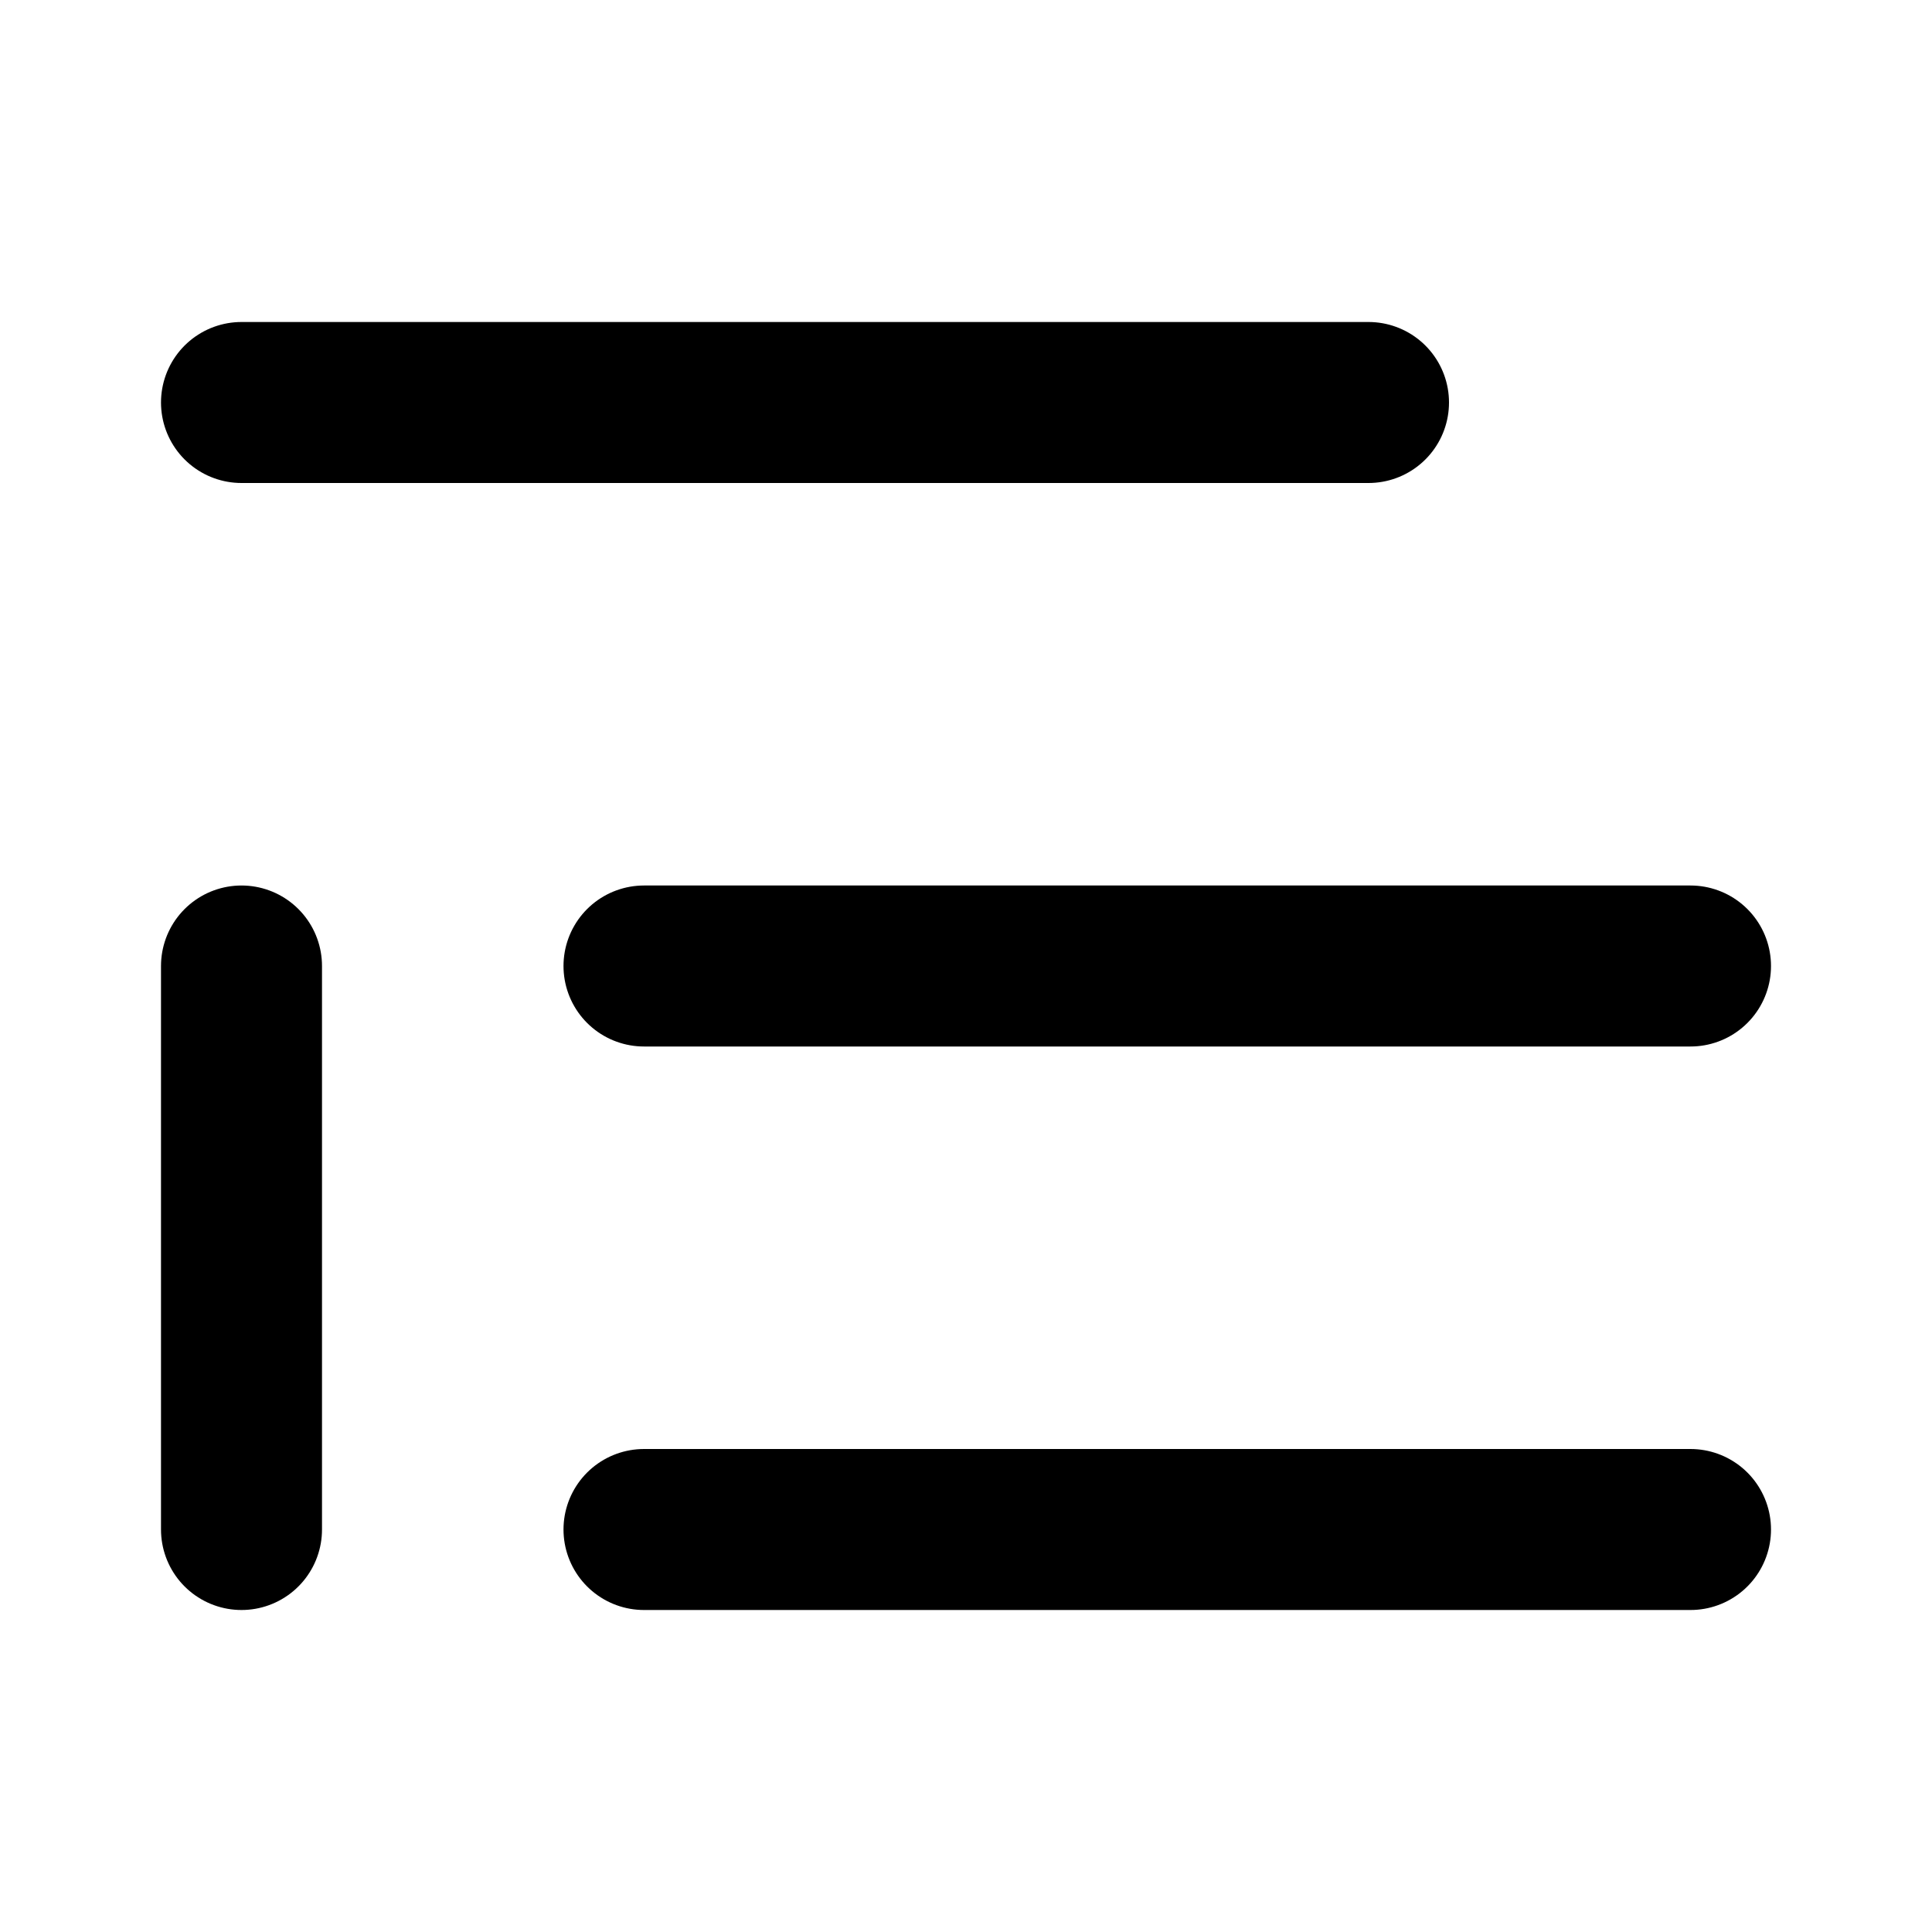
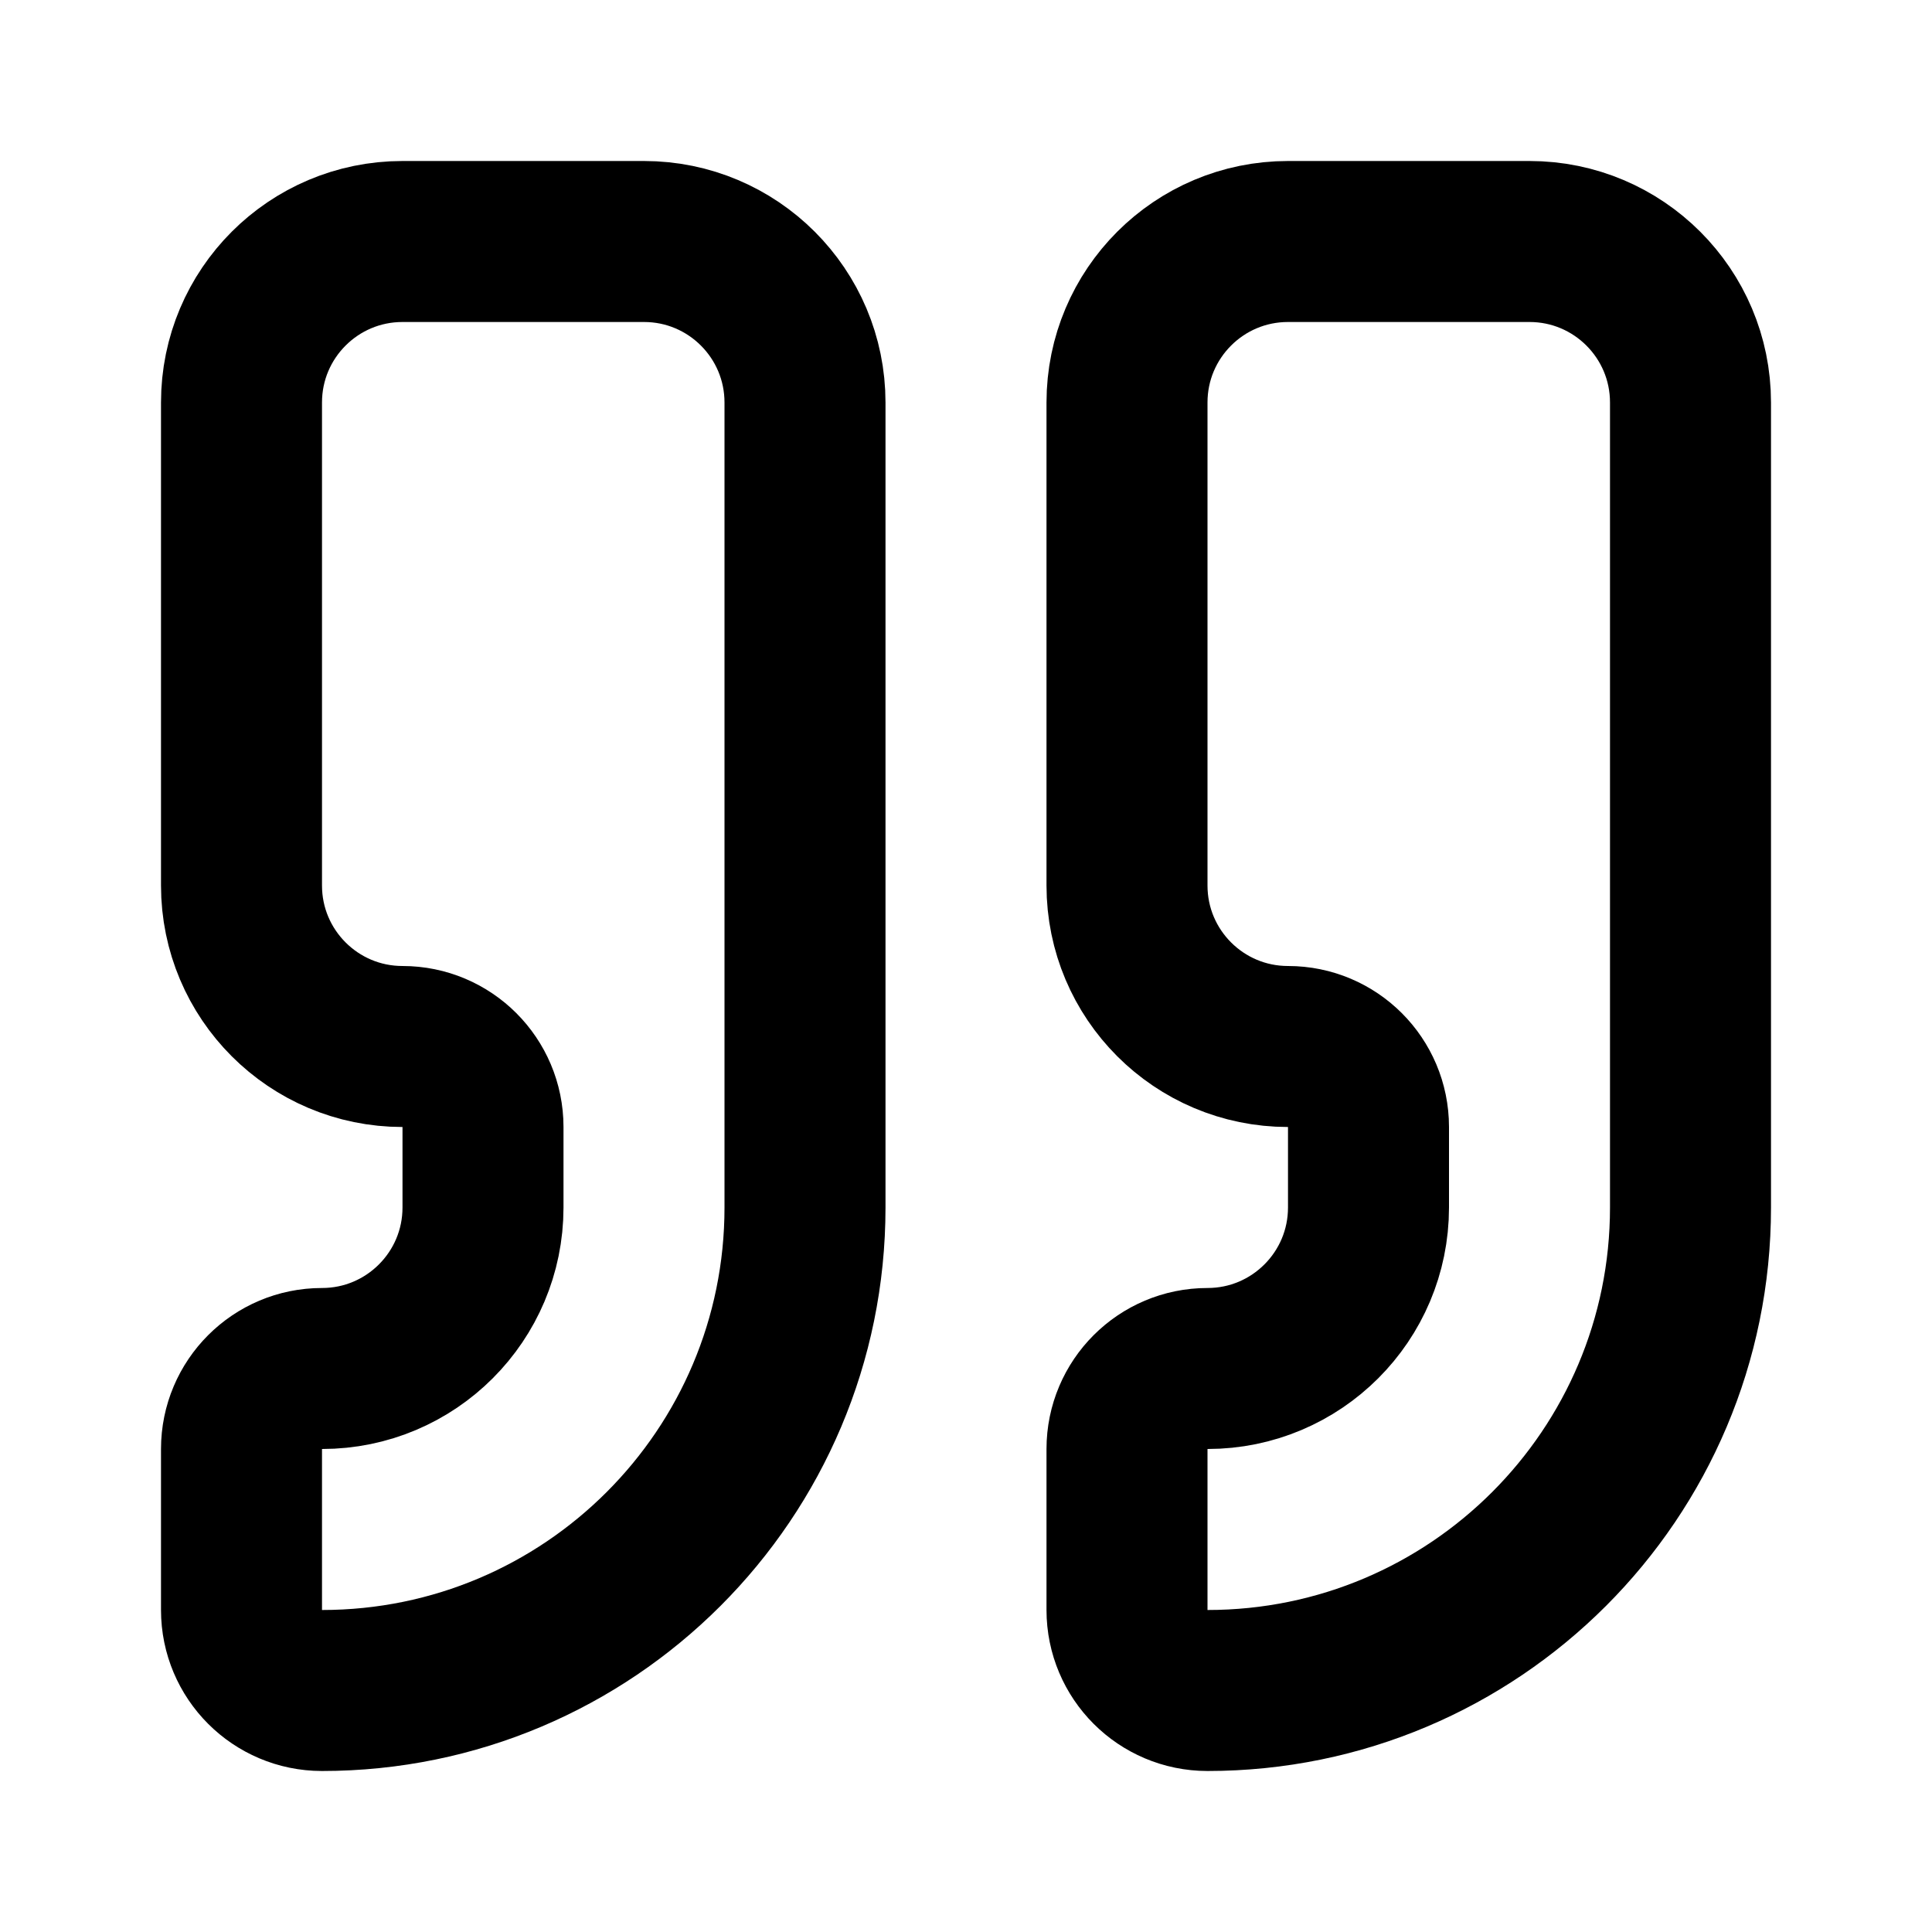
- <svg xmlns="http://www.w3.org/2000/svg" class="lucide lucide-text-quote" width="24" height="24" viewBox="0 0 24 24" fill="none" stroke="#000" stroke-width="2" stroke-linecap="round" stroke-linejoin="round">
-   <path d="M17 5H3" />
-   <path d="M21 12H8" />
-   <path d="M21 19H8" />
-   <path d="M3 12v7" />
+ <svg xmlns="http://www.w3.org/2000/svg" class="lucide lucide-quote" width="24" height="24" viewBox="0 0 24 24" fill="none" stroke="#000" stroke-width="2" stroke-linecap="round" stroke-linejoin="round">
+   <path d="M16 3a2 2 0 0 0-2 2v6a2 2 0 0 0 2 2 1 1 0 0 1 1 1v1a2 2 0 0 1-2 2 1 1 0 0 0-1 1v2a1 1 0 0 0 1 1 6 6 0 0 0 6-6V5a2 2 0 0 0-2-2z" />
+   <path d="M5 3a2 2 0 0 0-2 2v6a2 2 0 0 0 2 2 1 1 0 0 1 1 1v1a2 2 0 0 1-2 2 1 1 0 0 0-1 1v2a1 1 0 0 0 1 1 6 6 0 0 0 6-6V5a2 2 0 0 0-2-2z" />
</svg>
